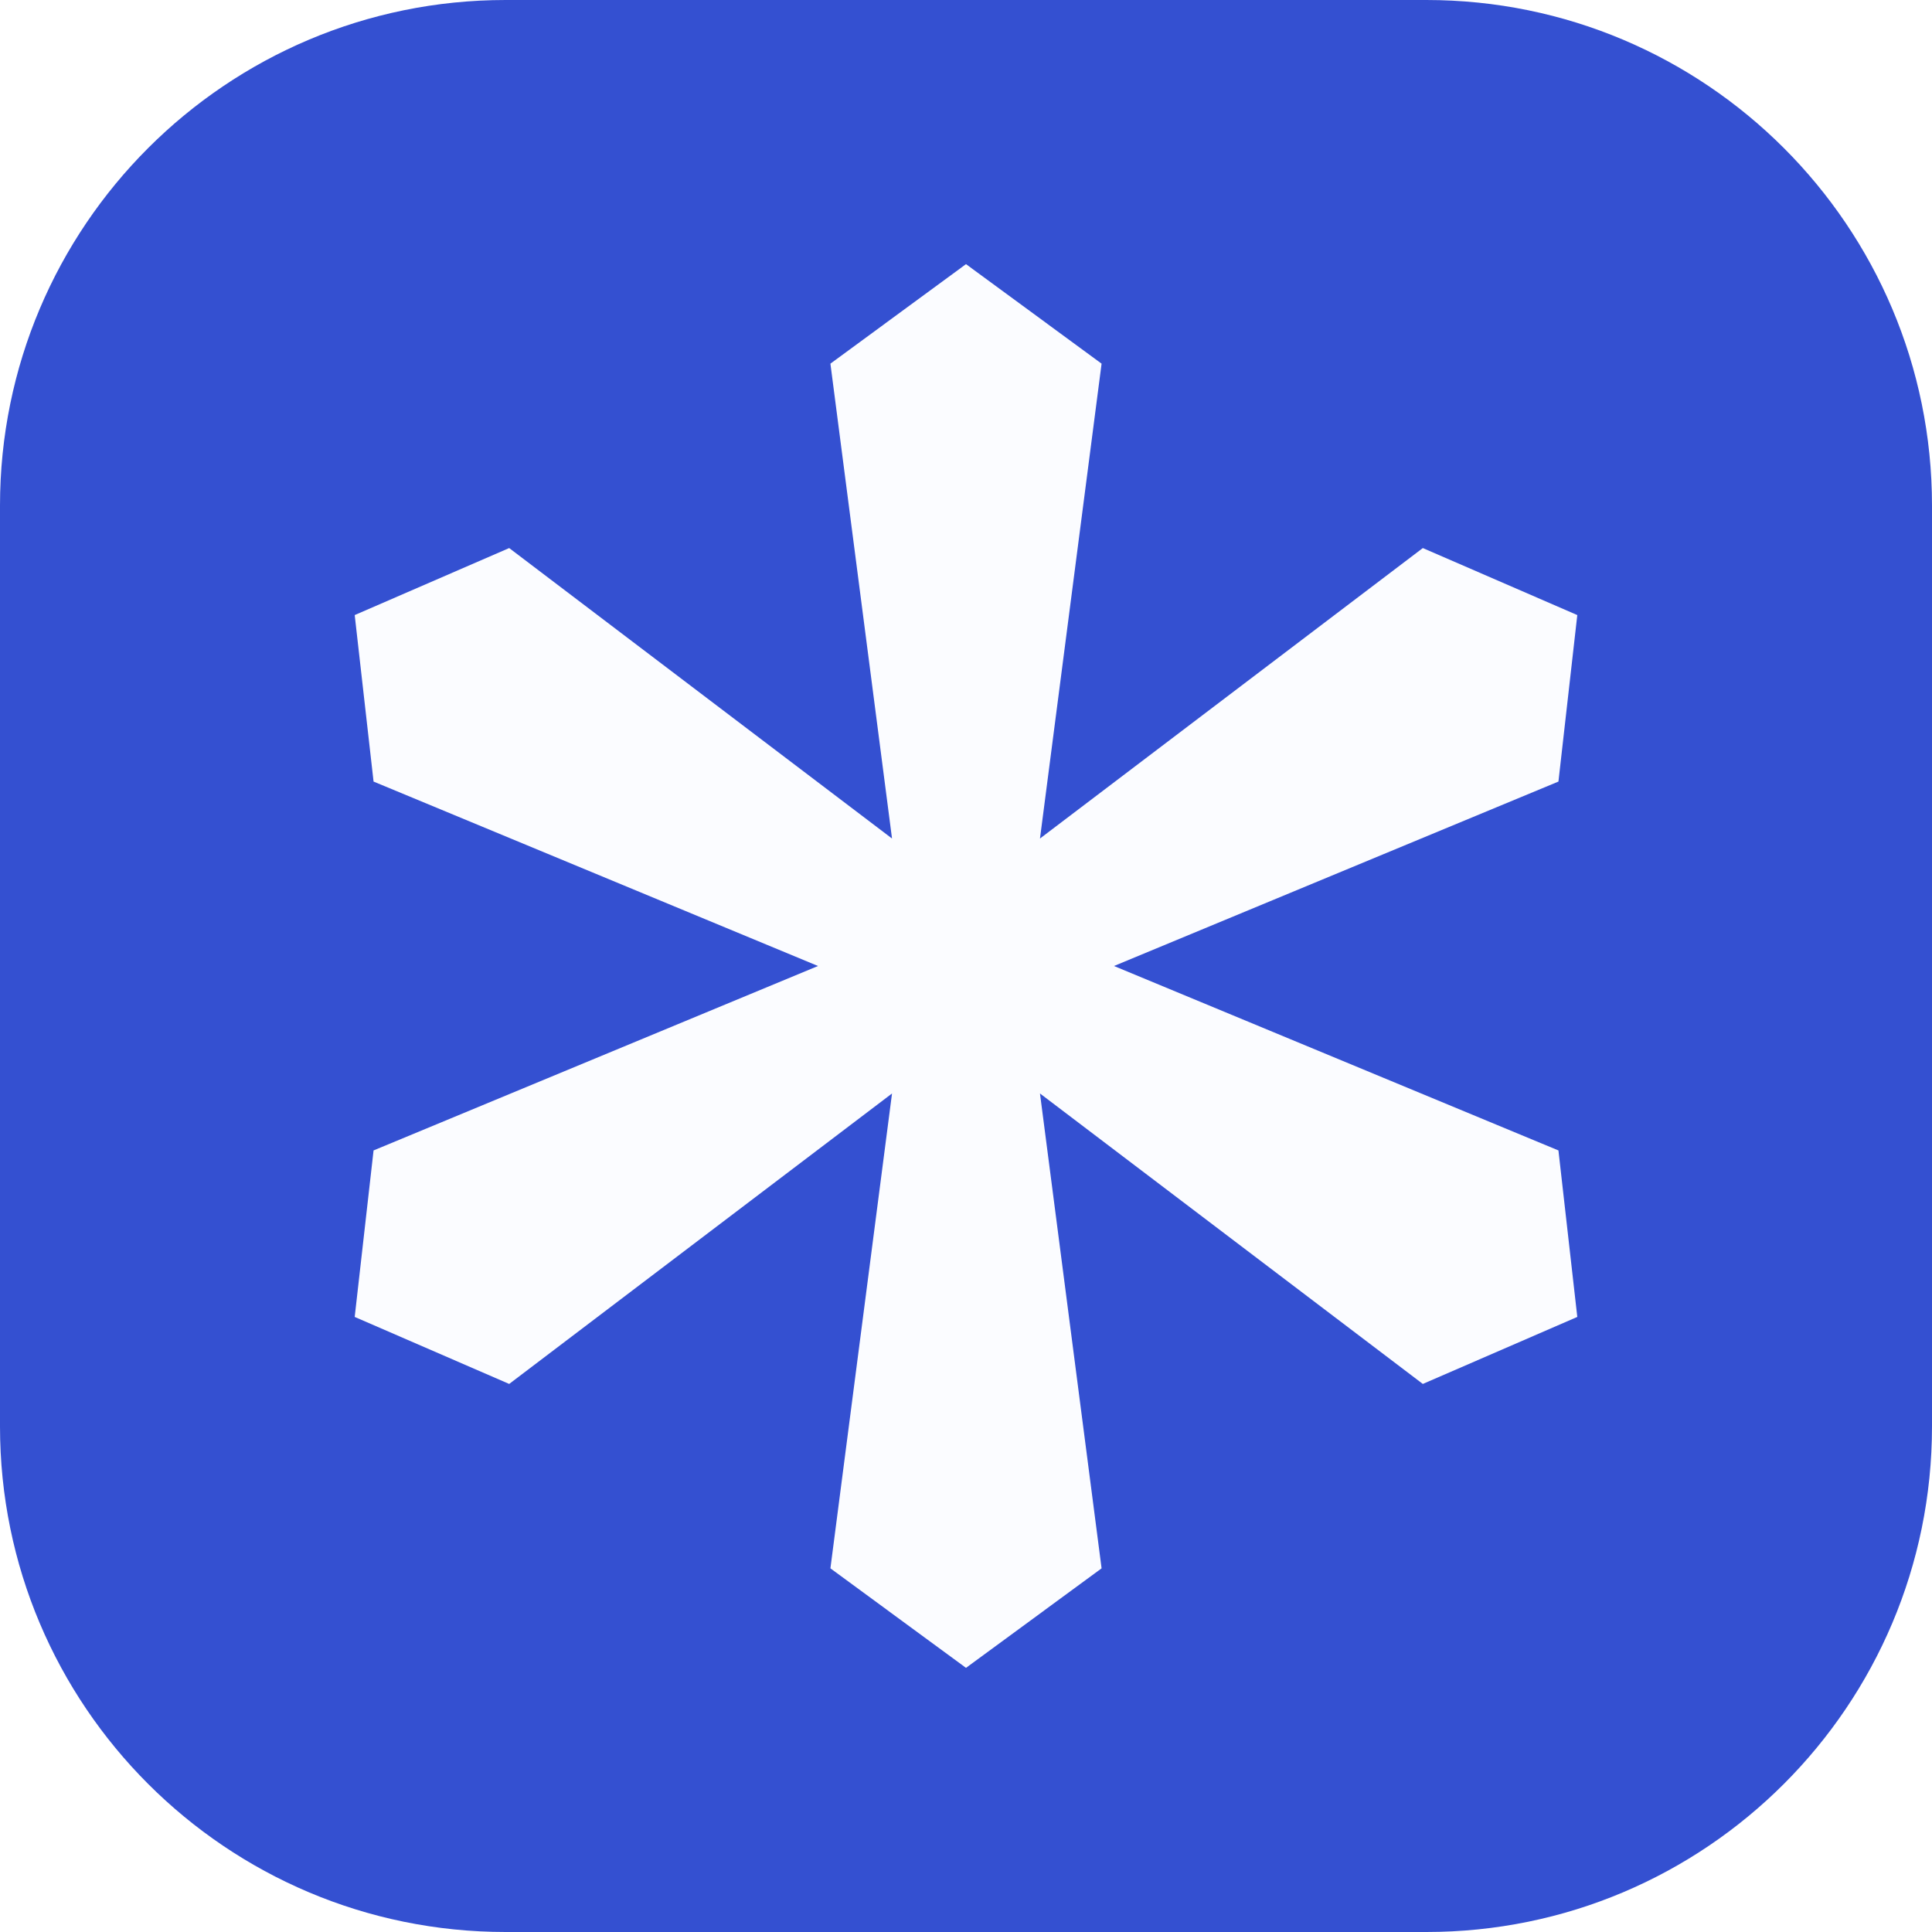
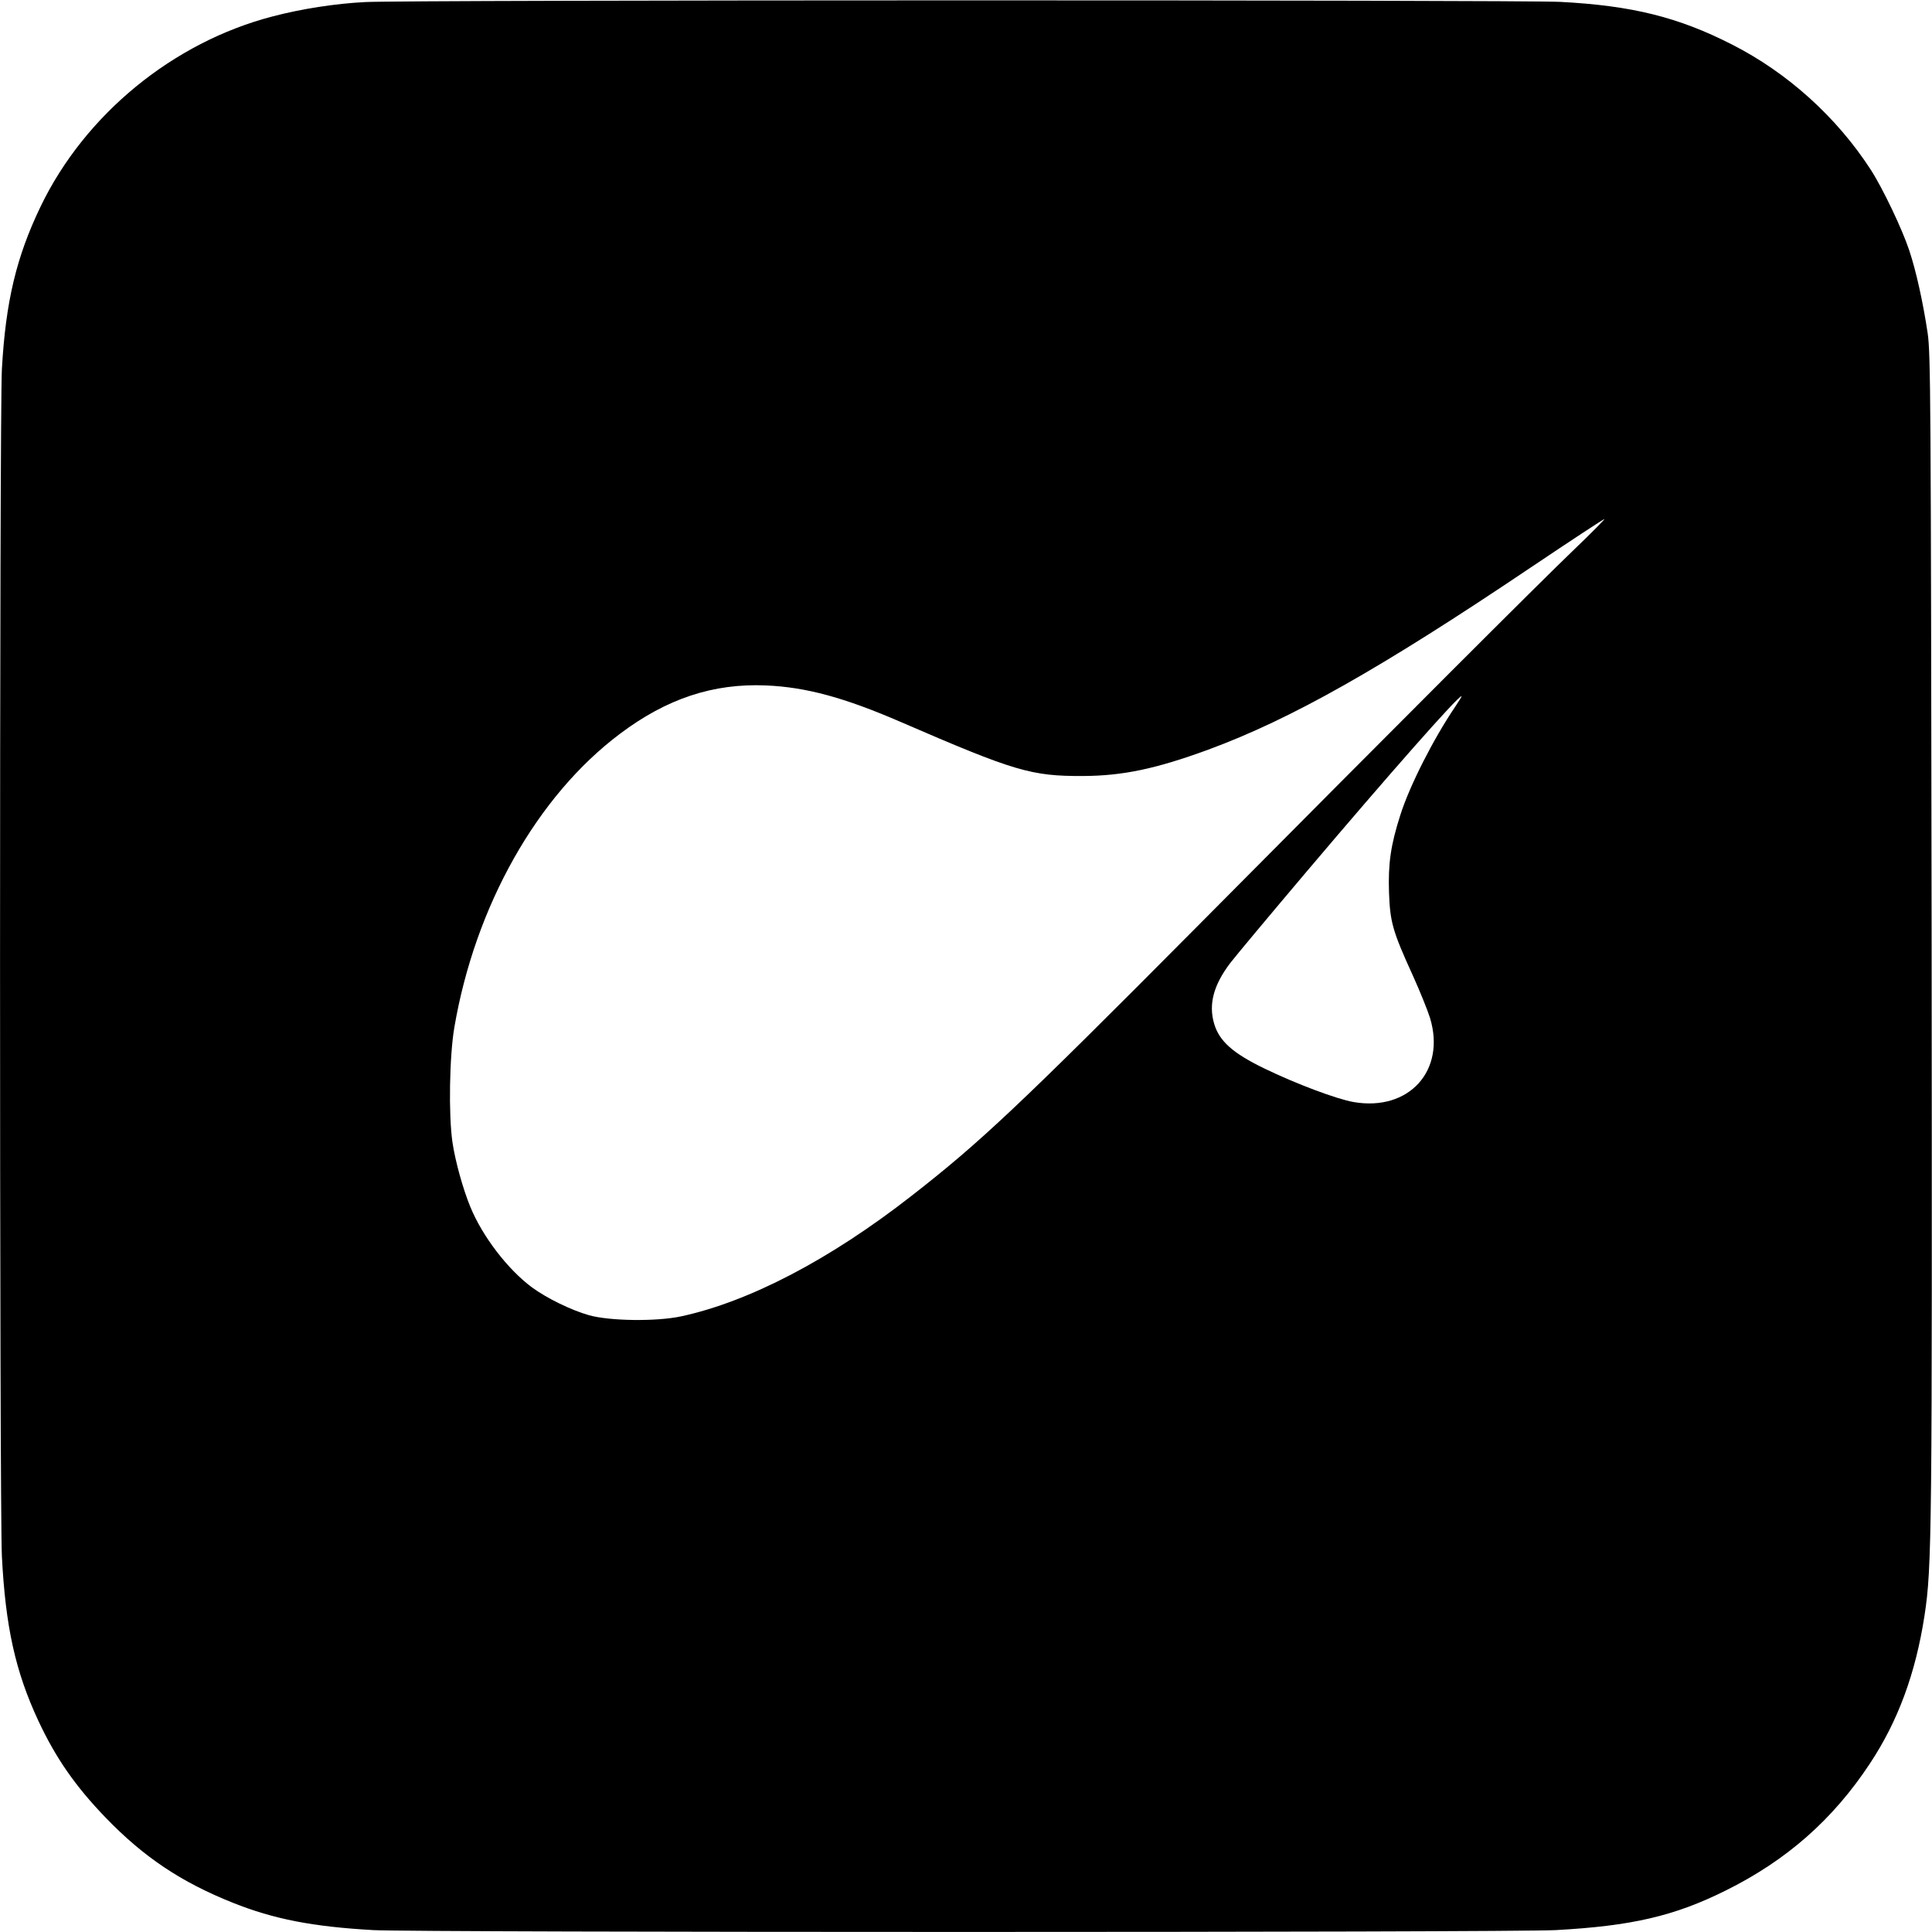
- <svg xmlns="http://www.w3.org/2000/svg" width="256" height="256" viewBox="0 0 256 256" fill="none">
-   <rect width="256" height="256" rx="67" fill="#3450D1" />
-   <path d="M145.966 207.813L128 221L110.034 207.813L118.198 144.891L67.469 183.379L47 174.5L49.499 152.438L108.391 128L49.499 103.562L47 81.5L67.469 72.621L118.198 111.109L110.034 48.187L128 35L145.966 48.187L137.802 111.109L188.531 72.621L209 81.5L206.501 103.562L147.609 128L206.501 152.438L209 174.5L188.531 183.379L137.802 144.891L145.966 207.813Z" fill="#FBFCFF" />
+ <svg xmlns="http://www.w3.org/2000/svg" version="1.0" width="1024pt" height="1024pt" viewBox="0 0 1024 1024" preserveAspectRatio="xMidYMid meet">
+   <g transform="translate(0,1024) scale(0.1,-0.1)" fill="#000000" stroke="none">
+     <path d="M1934 10229 c-157 -8 -337 -36 -489 -76 -528 -137 -995 -520 -1230 -1008 -128 -266 -185 -503 -205 -862 -13 -238 -13 -6030 0 -6291 19 -373 71 -610 193 -872 92 -197 196 -347 357 -514 203 -210 399 -341 674 -451 218 -87 424 -127 745 -145 242 -13 6015 -13 6266 0 403 22 628 74 900 209 325 161 570 377 766 674 149 225 242 478 289 782 40 261 41 423 38 3615 -4 2836 -5 3074 -21 3184 -24 161 -61 330 -98 440 -37 112 -141 330 -204 427 -180 278 -440 513 -735 663 -284 145 -529 206 -909 226 -211 11 -6130 11 -6337 -1z m6415 -2896 c-201 -193 -916 -908 -2014 -2014 -934 -940 -1141 -1135 -1506 -1419 -432 -337 -858 -559 -1219 -637 -131 -28 -377 -25 -488 6 -95 27 -224 90 -303 148 -128 95 -262 270 -326 426 -39 94 -81 246 -95 344 -21 144 -16 454 10 607 110 644 439 1227 877 1556 248 187 495 269 775 257 212 -9 415 -64 715 -194 605 -262 691 -287 965 -286 211 1 387 38 665 140 439 162 910 428 1708 965 210 141 386 257 391 257 4 1 -65 -70 -155 -156z m-637 -840 c-115 -170 -241 -418 -290 -573 -51 -159 -65 -257 -60 -410 6 -158 18 -203 127 -442 38 -84 78 -184 90 -222 86 -280 -111 -498 -405 -447 -91 16 -306 97 -473 178 -167 81 -239 145 -266 238 -30 102 -3 204 85 320 25 33 207 251 405 485 436 515 802 930 821 930 3 0 -13 -26 -34 -57z" />
+   </g>
</svg>
